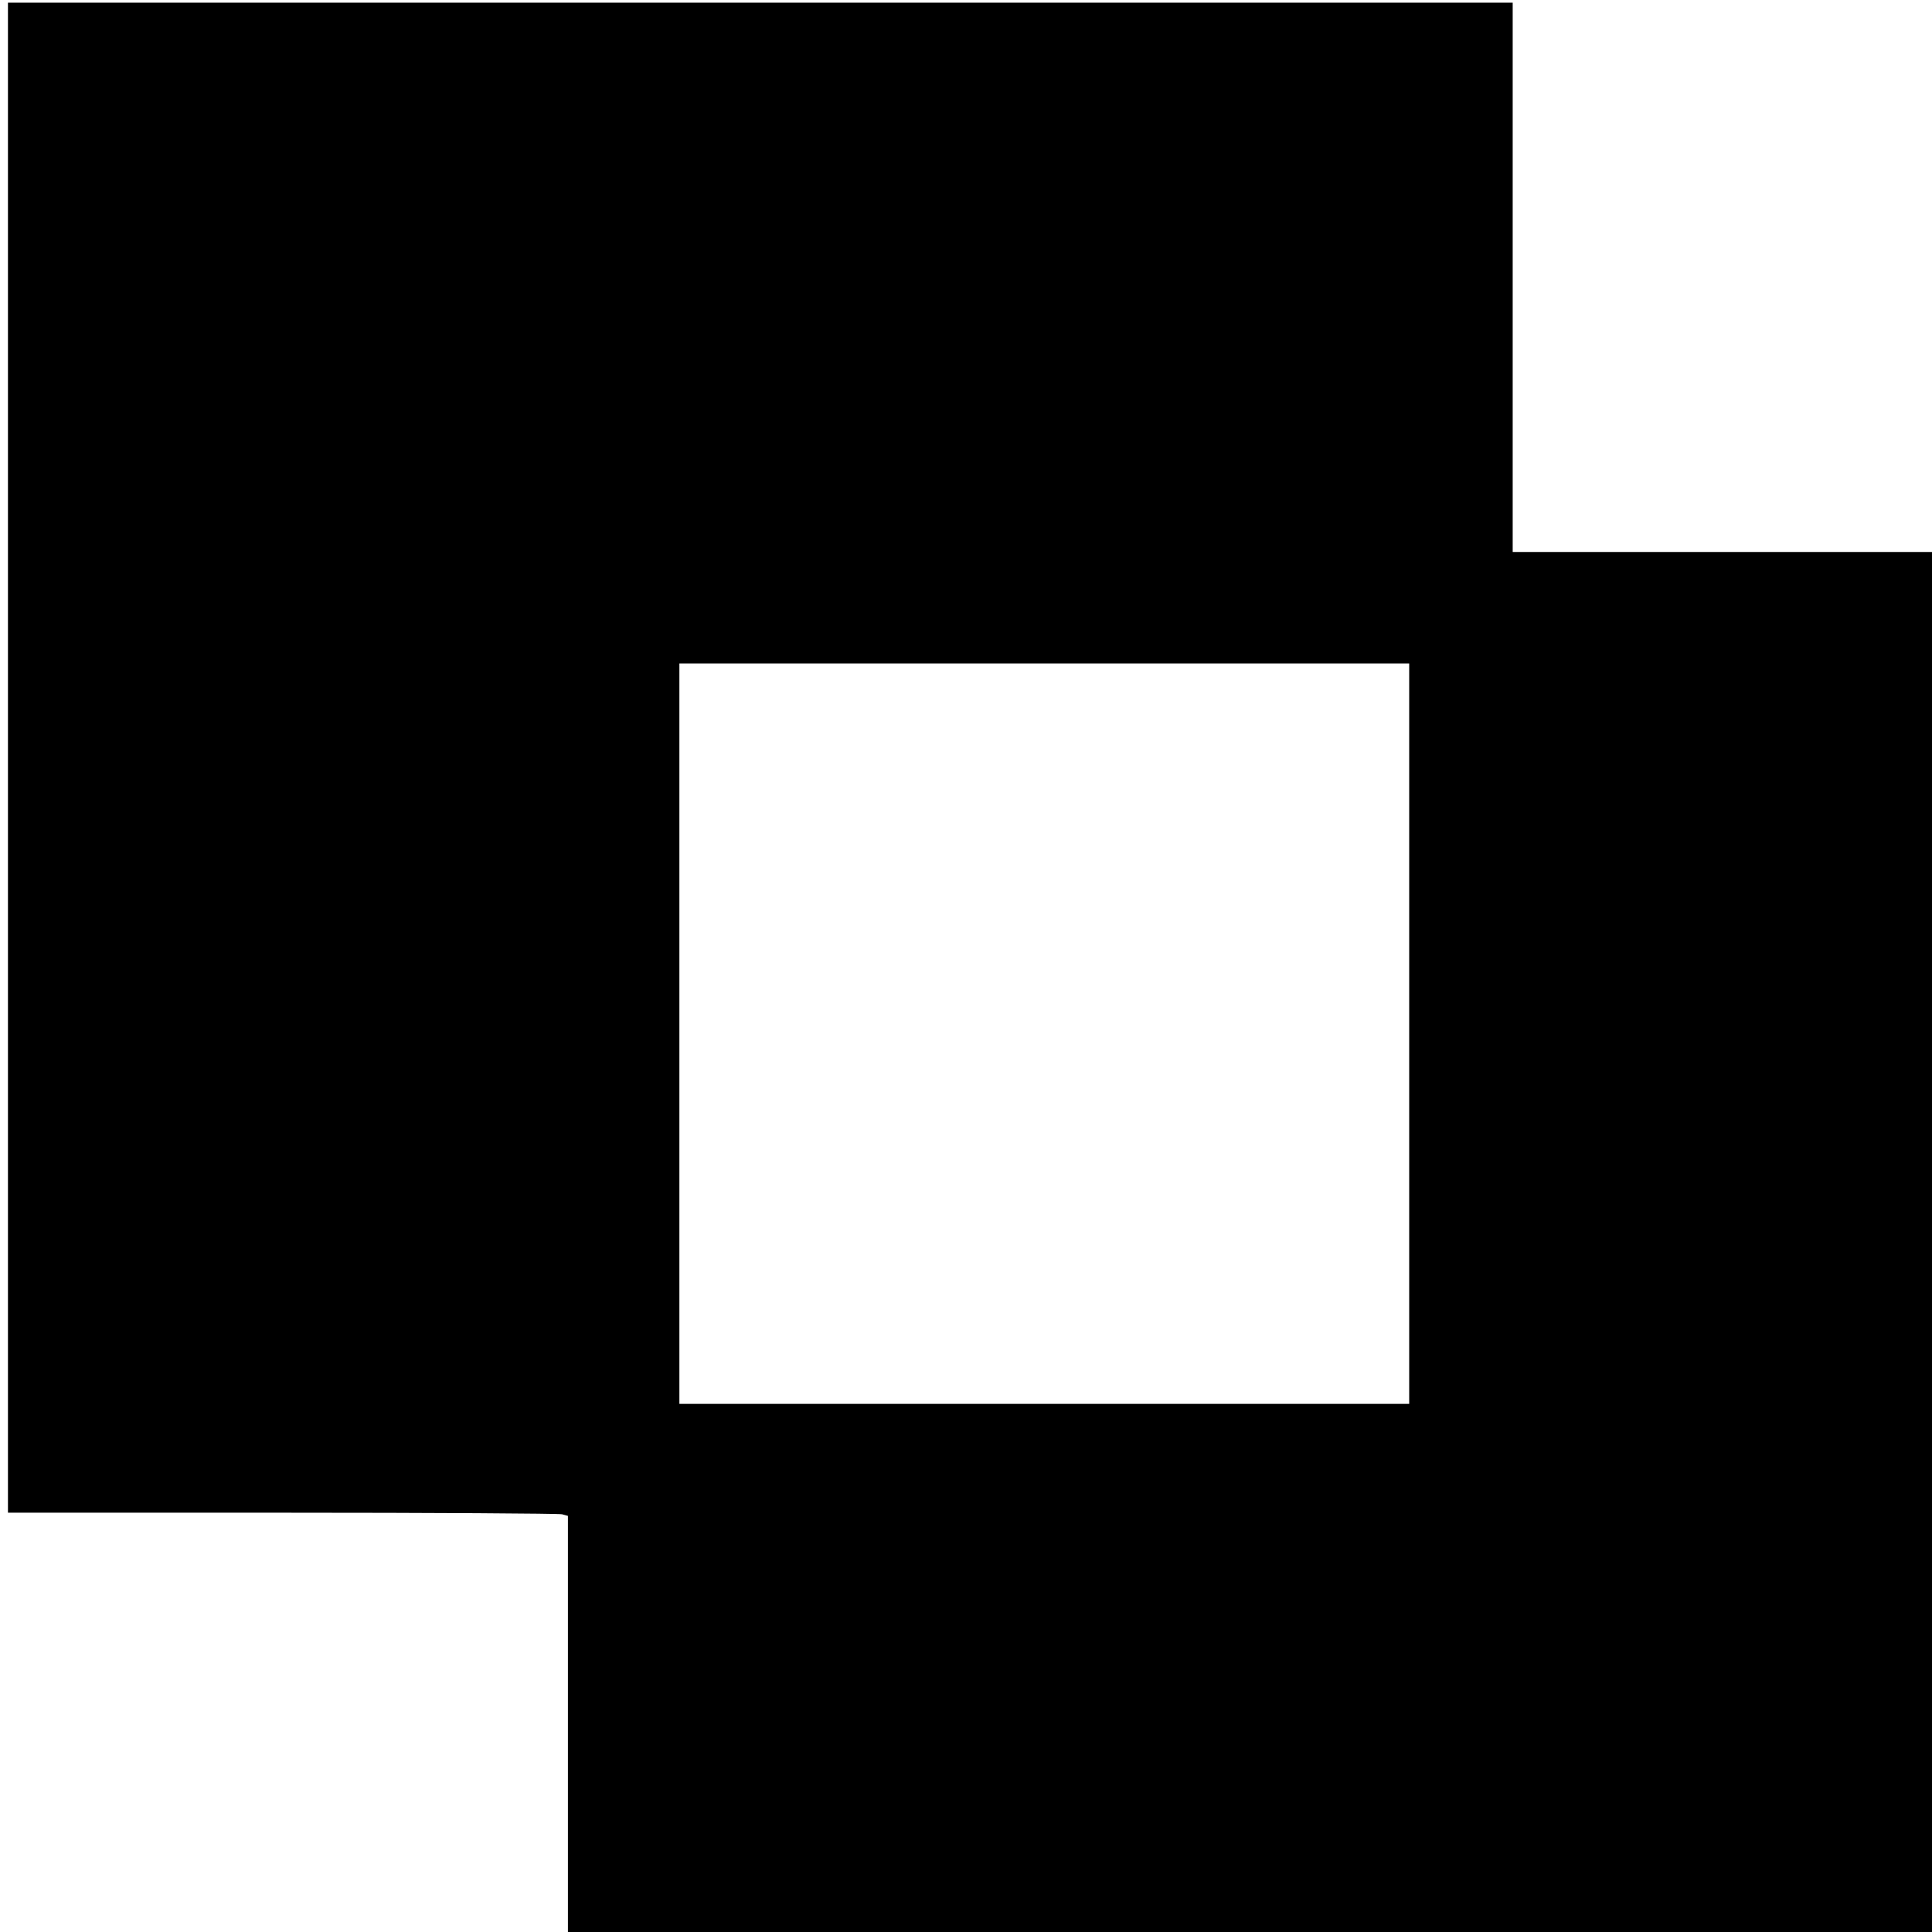
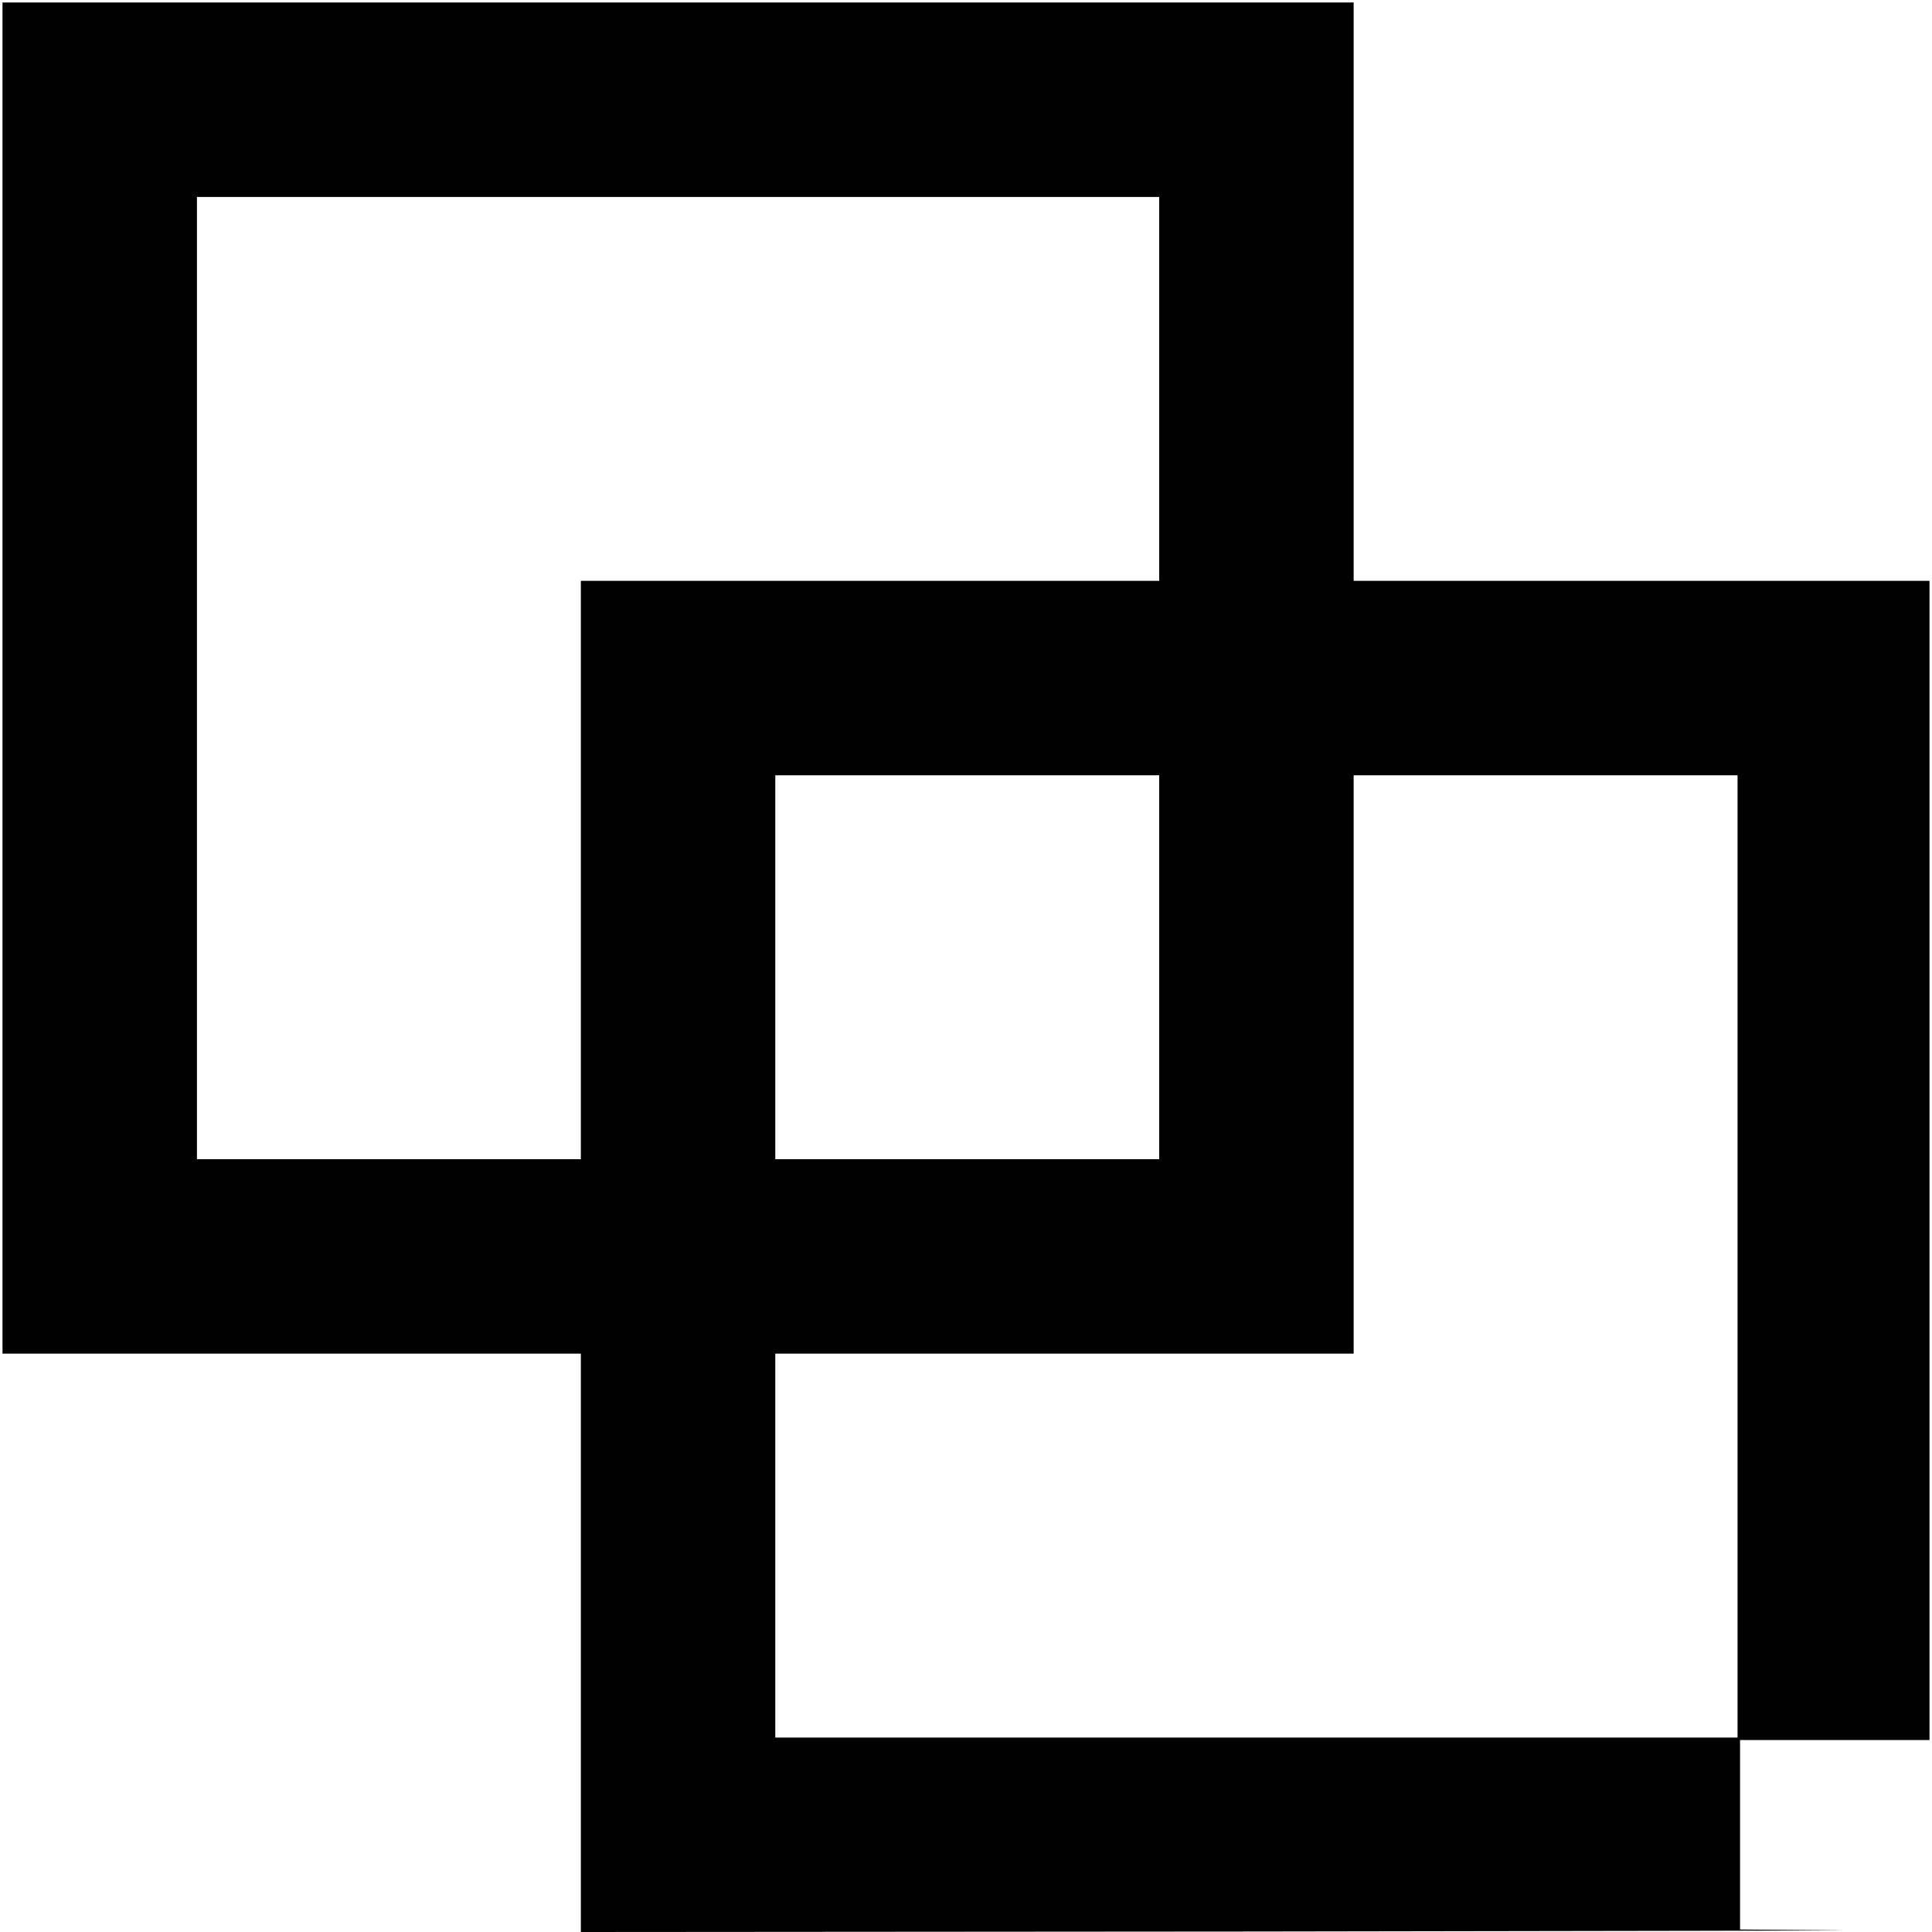
- <svg xmlns="http://www.w3.org/2000/svg" version="1.0" width="728pt" height="728pt" viewBox="0 0 728 728" preserveAspectRatio="xMidYMid meet">
-   <g transform="translate(0,728) scale(0.1,-0.1)" fill="#000000" stroke="none">
-     <path d="M30 4425 l0 -2845 1033 0 c567 0 1042 -3 1055 -6 l22 -6 0 -784 0 -784 2570 0 2570 0 0 2600 0 2600 -790 0 -790 0 0 1035 0 1035 -2835 0 -2835 0 0 -2845z m5280 -1040 l0 -1395 -1375 0 -1375 0 0 1395 0 1395 1375 0 1375 0 0 -1395z" />
+ <svg xmlns="http://www.w3.org/2000/svg" version="1.0" width="775pt" height="775pt" viewBox="0 0 775 775" preserveAspectRatio="xMidYMid meet">
+   <g transform="translate(0,775) scale(0.1,-0.1)" fill="#000000" stroke="none">
+     <path d="M10 5030 l0 -2710 1160 0 1160 0 0 -1160 0 -1160 2708 2 c1489 2 2535 4 2325 5 l-383 3 0 380 0 380 380 0 380 0 0 2325 0 2325 -1155 0 -1155 0 0 1160 0 1160 -2710 0 -2710 0 0 -2710z m4640 1160 l0 -770 -1160 0 -1160 0 0 -1160 0 -1160 -770 0 -770 0 0 1930 0 1930 1930 0 1930 0 0 -770z m0 -2320 l0 -770 -770 0 -770 0 0 770 0 770 770 0 770 0 0 -770z m2320 -1160 l0 -1930 -1930 0 -1930 0 0 770 0 770 1160 0 1160 0 0 1160 0 1160 770 0 770 0 0 -1930z" />
  </g>
</svg>
